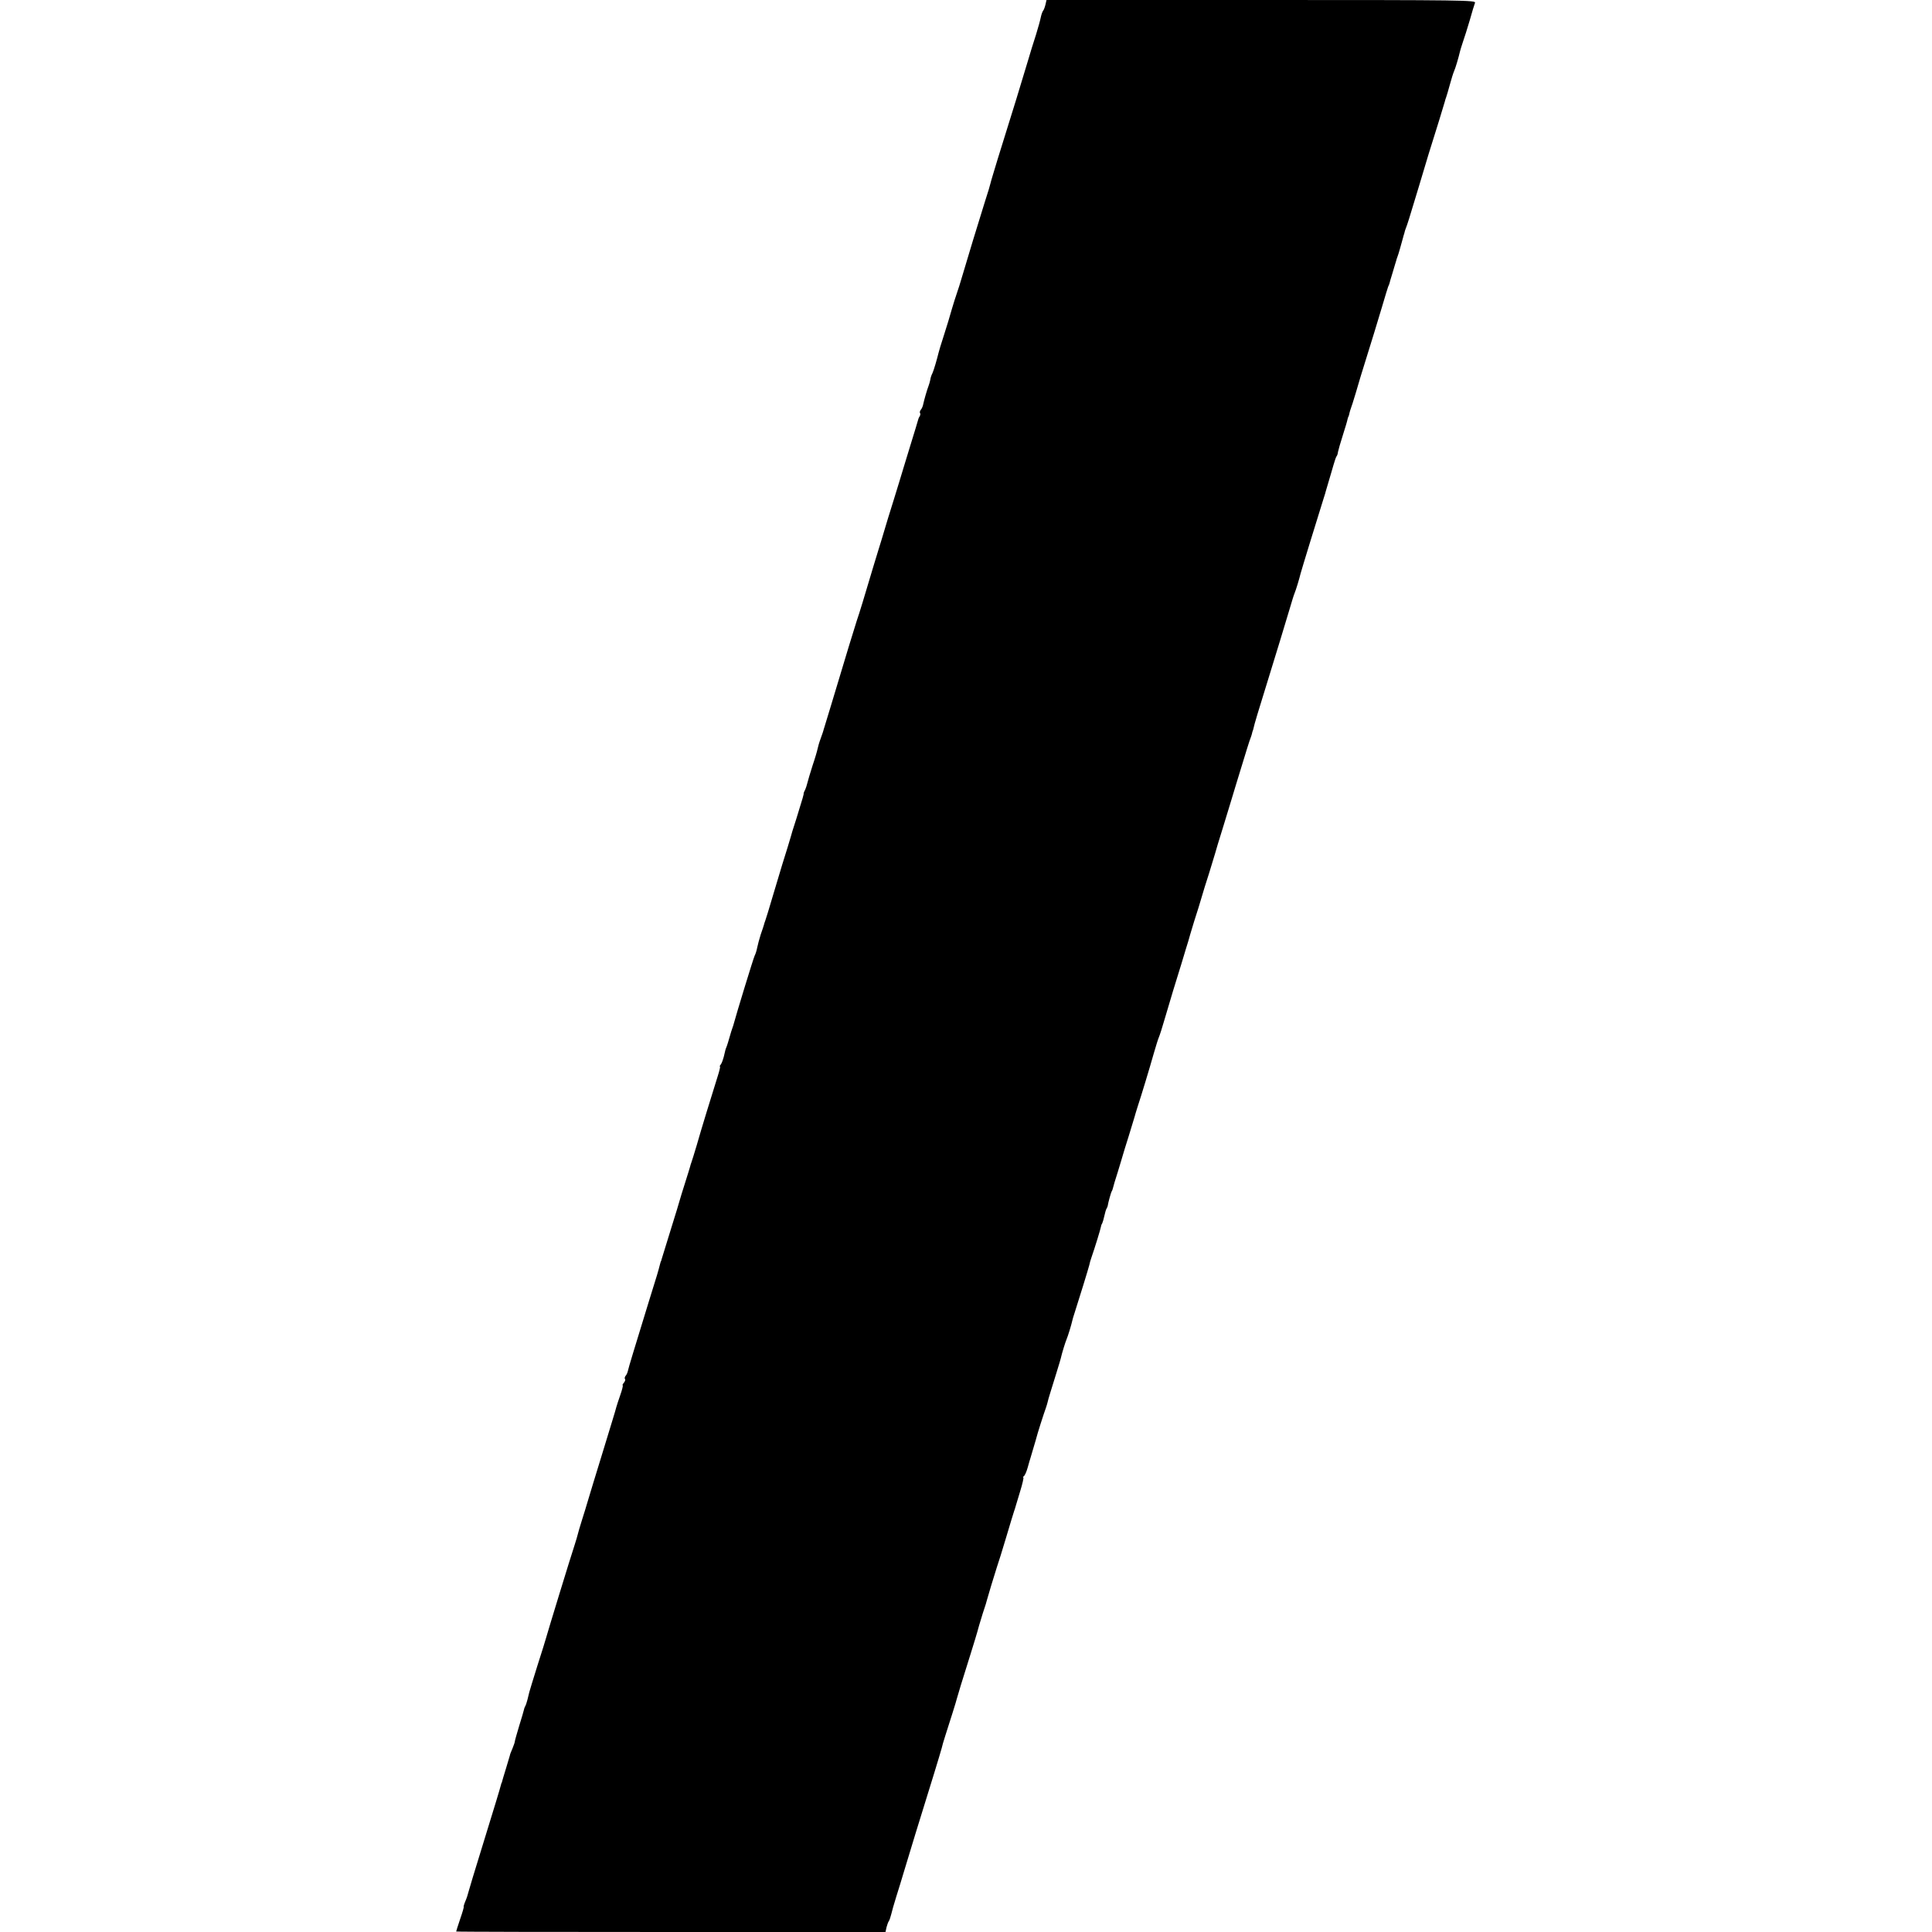
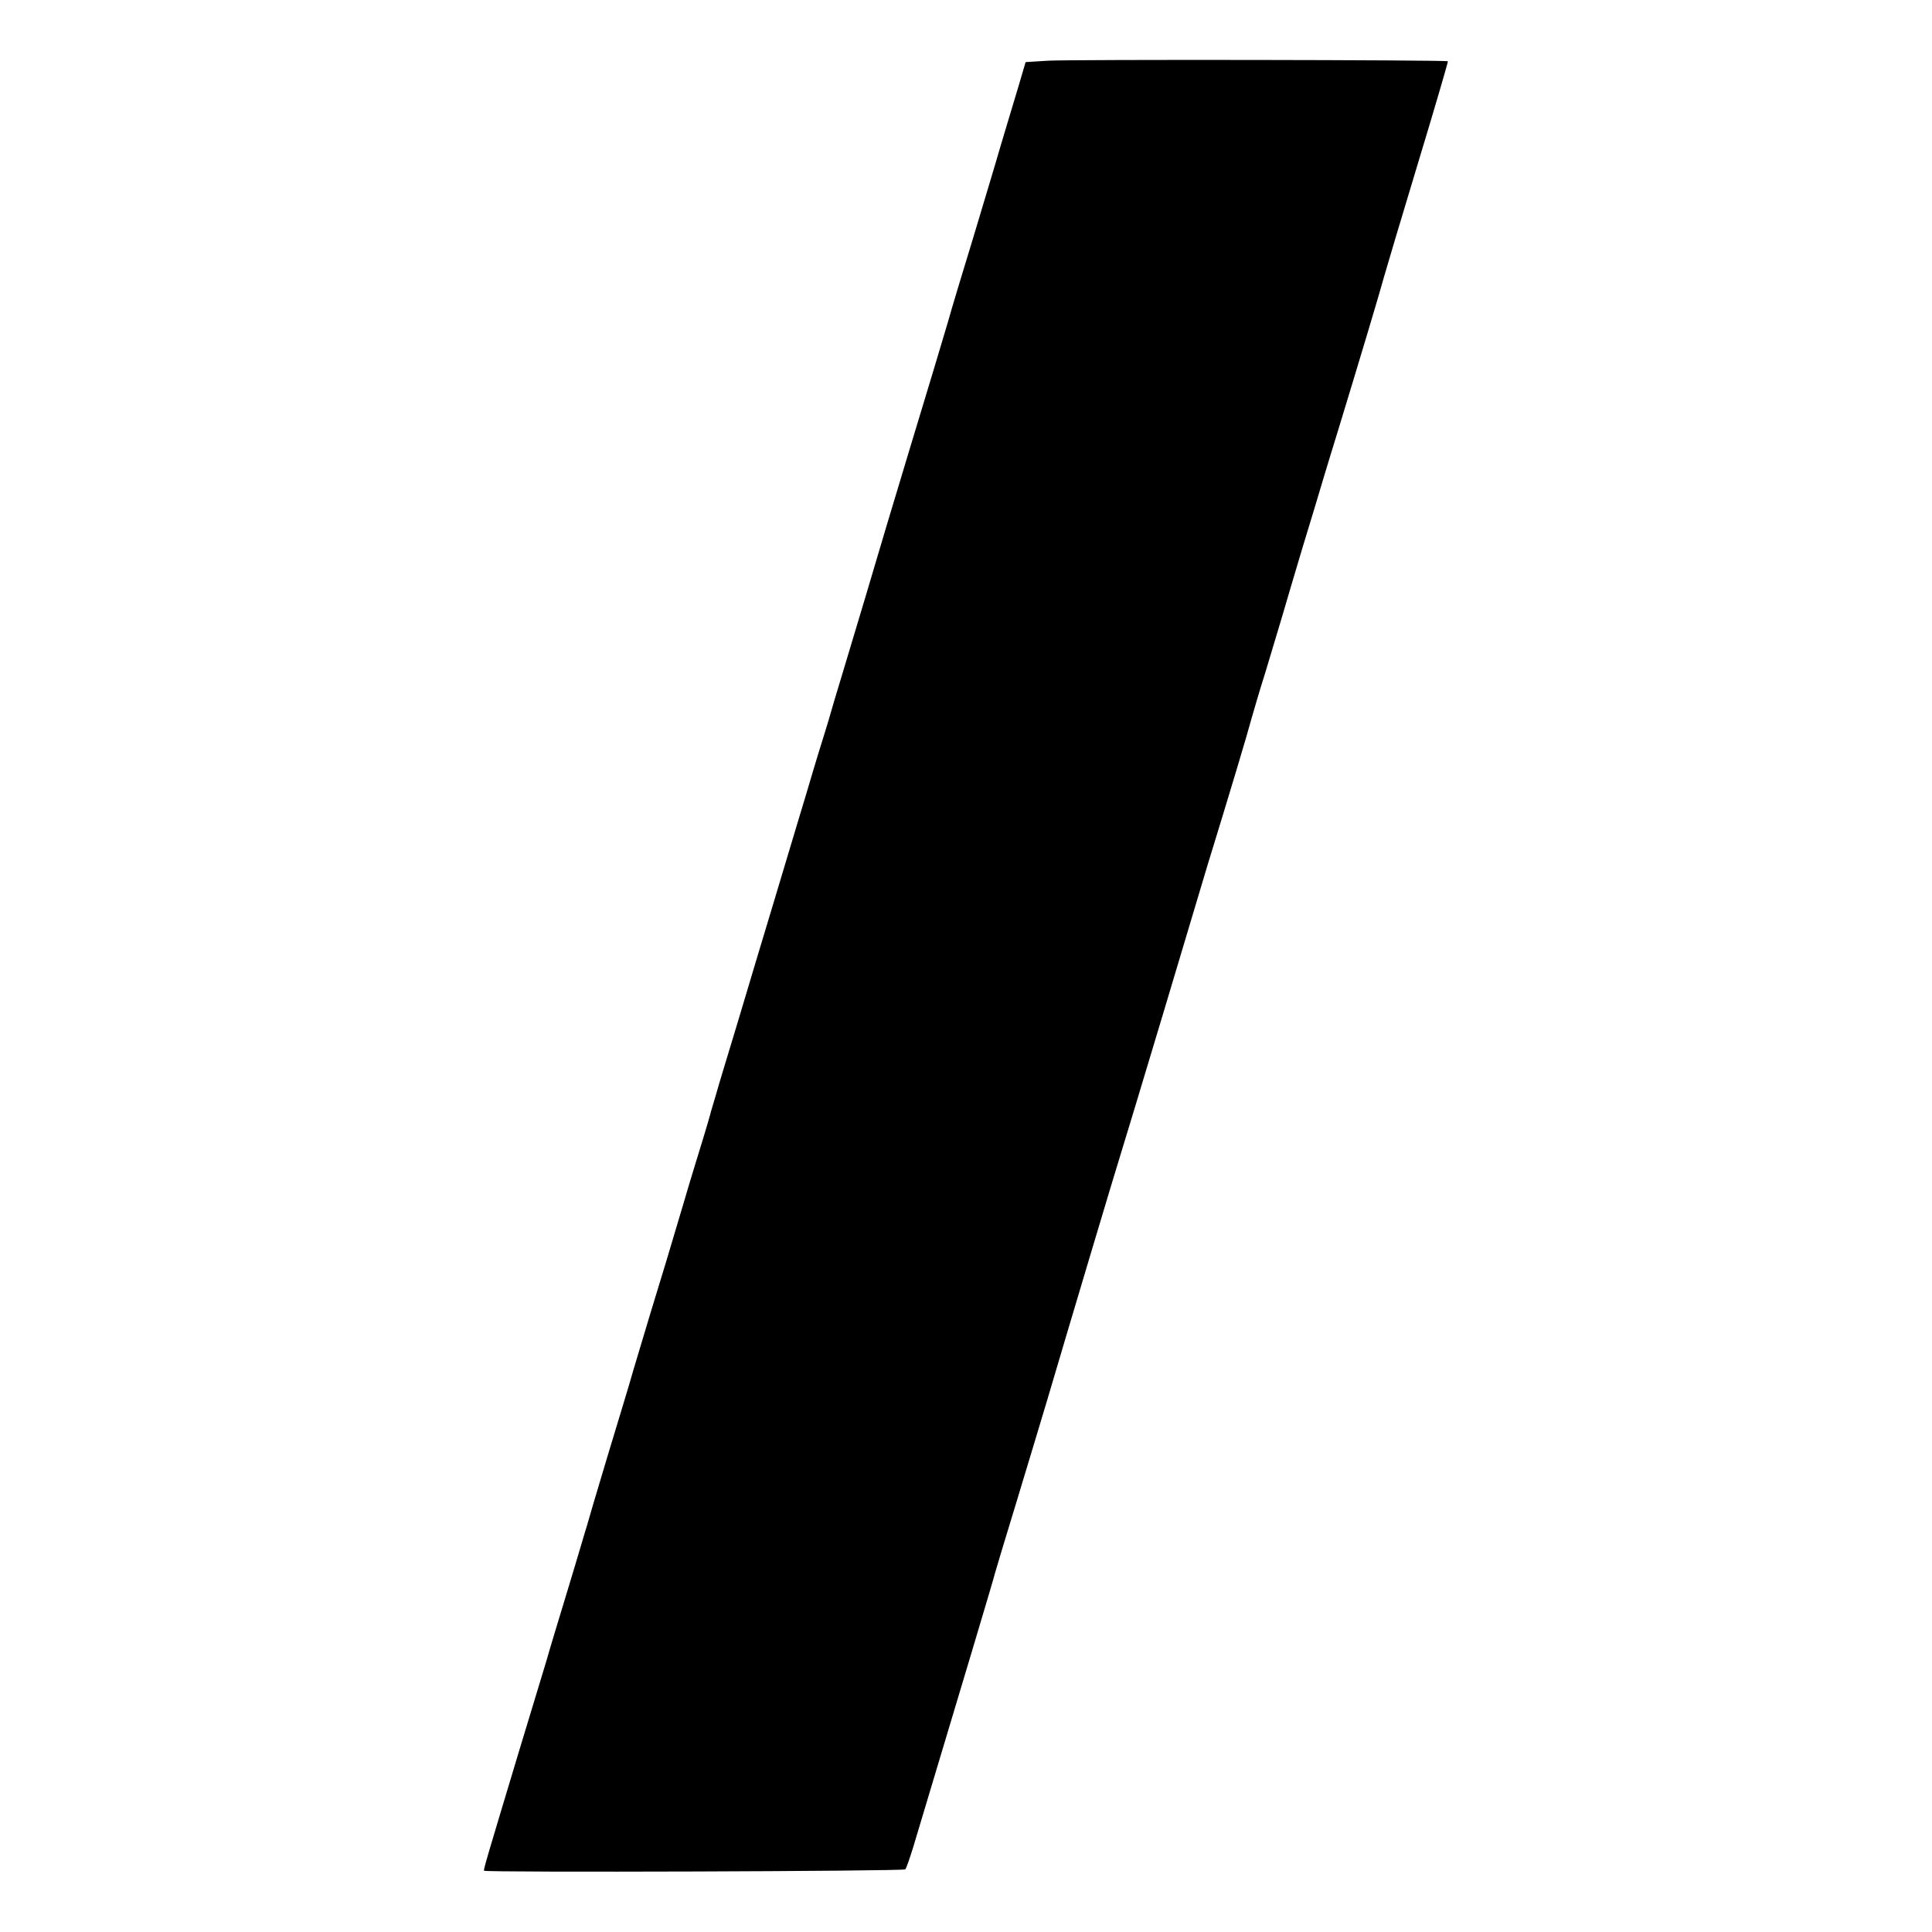
- <svg xmlns="http://www.w3.org/2000/svg" version="1.0" width="1152pt" height="1152pt" viewBox="0 0 1152 1152" preserveAspectRatio="xMidYMid meet">
-   <g transform="translate(0,1152) scale(0.1,-0.1)" fill="#000000" stroke="none">
-     <path d="M6234 11493 c-4 -16 -10 -33 -15 -38 -4 -6 -10 -23 -13 -38 -3 -16 -16 -63 -29 -105 -14 -42 -35 -111 -47 -152 -34 -114 -93 -308 -181 -588 -22 -73 -42 -138 -43 -145 -1 -7 -16 -57 -34 -112 -38 -121 -106 -344 -134 -440 -11 -38 -26 -86 -33 -105 -7 -19 -20 -62 -30 -95 -9 -33 -30 -103 -47 -155 -17 -52 -31 -99 -32 -105 -9 -37 -28 -103 -36 -120 -6 -11 -12 -29 -13 -40 -2 -11 -7 -27 -10 -35 -10 -26 -27 -86 -32 -110 -2 -12 -9 -28 -15 -34 -5 -7 -7 -16 -4 -19 3 -3 2 -12 -2 -19 -5 -7 -9 -17 -10 -23 -1 -5 -21 -71 -44 -145 -23 -74 -54 -178 -70 -230 -16 -52 -45 -147 -65 -210 -19 -63 -37 -122 -39 -130 -3 -8 -23 -76 -46 -150 -22 -74 -52 -173 -66 -220 -14 -47 -30 -96 -35 -110 -8 -23 -65 -210 -155 -510 -19 -63 -37 -121 -39 -128 -2 -7 -5 -14 -5 -17 0 -3 -8 -24 -16 -47 -9 -24 -17 -52 -19 -63 -2 -11 -15 -56 -30 -100 -14 -44 -28 -91 -31 -104 -3 -13 -9 -31 -13 -40 -5 -9 -9 -18 -9 -21 1 -7 -4 -24 -43 -150 -19 -58 -34 -107 -34 -110 -1 -5 -30 -100 -51 -166 -7 -22 -31 -103 -54 -180 -22 -76 -44 -146 -47 -154 -3 -8 -7 -19 -8 -25 -1 -5 -10 -31 -19 -57 -8 -26 -18 -62 -21 -78 -3 -17 -10 -39 -15 -48 -7 -13 -112 -357 -125 -407 -1 -5 -5 -17 -8 -25 -3 -8 -11 -33 -17 -55 -6 -22 -14 -47 -17 -55 -8 -19 -7 -18 -17 -60 -5 -19 -13 -41 -18 -47 -6 -7 -8 -13 -5 -13 3 0 -4 -28 -15 -62 -34 -108 -99 -319 -124 -408 -14 -47 -28 -92 -31 -100 -3 -8 -7 -20 -8 -26 -2 -6 -15 -51 -31 -100 -15 -49 -29 -91 -29 -94 -1 -5 -21 -72 -78 -255 -17 -55 -32 -103 -33 -107 -1 -5 -2 -9 -4 -10 -1 -2 -3 -10 -5 -18 -9 -36 -17 -64 -66 -220 -85 -277 -121 -394 -125 -414 -2 -10 -8 -24 -14 -30 -5 -7 -7 -16 -3 -19 3 -4 0 -13 -7 -22 -7 -8 -10 -15 -7 -15 3 0 -3 -26 -14 -57 -11 -32 -22 -65 -24 -73 -1 -8 -38 -127 -80 -265 -42 -137 -83 -270 -90 -295 -7 -25 -23 -76 -35 -114 -12 -38 -23 -76 -25 -85 -2 -9 -10 -36 -18 -61 -25 -75 -161 -520 -172 -560 -2 -8 -24 -80 -50 -160 -25 -80 -47 -152 -49 -160 -2 -8 -7 -28 -11 -45 -4 -16 -10 -34 -14 -40 -3 -5 -6 -14 -7 -20 -1 -5 -13 -48 -28 -95 -14 -47 -26 -88 -26 -93 0 -4 -6 -23 -14 -42 -9 -20 -16 -39 -16 -43 -1 -4 -11 -38 -23 -77 -12 -38 -22 -73 -23 -77 -1 -5 -2 -9 -4 -10 -1 -2 -3 -10 -5 -18 -5 -20 -28 -96 -114 -375 -39 -126 -74 -241 -77 -254 -3 -13 -11 -39 -19 -57 -8 -19 -12 -34 -10 -34 2 0 -7 -32 -21 -72 -13 -39 -24 -73 -24 -75 0 -2 576 -3 1280 -3 l1280 0 6 28 c4 15 10 32 14 37 4 6 10 24 14 40 4 17 17 64 30 105 13 41 34 109 46 150 34 113 92 304 180 586 22 71 42 139 45 150 2 10 12 46 23 79 22 68 66 207 67 215 1 6 36 122 83 270 20 63 37 121 39 128 7 27 11 40 33 112 14 41 25 77 25 80 3 13 47 159 59 195 8 22 33 103 56 180 23 77 44 147 47 155 3 8 7 20 8 25 2 6 14 47 28 93 14 45 22 82 19 82 -4 0 -2 4 3 8 6 4 16 27 23 52 7 25 14 50 16 55 9 31 30 101 31 105 12 47 47 155 63 200 3 8 6 20 8 27 1 7 9 34 17 60 18 58 61 196 62 203 7 32 28 99 35 115 7 16 28 83 35 115 0 3 6 21 12 40 25 77 84 269 88 286 2 11 8 33 14 49 18 51 53 165 55 178 1 7 4 17 8 22 3 6 9 26 13 45 4 19 10 40 14 45 3 6 6 12 6 15 3 21 19 77 23 85 4 6 7 15 8 20 1 6 14 51 30 100 15 50 29 95 30 100 1 6 17 55 34 110 17 55 33 107 35 115 2 8 10 35 18 60 21 63 72 231 97 320 12 41 25 84 30 95 5 11 21 61 35 110 41 138 59 200 100 330 20 66 38 127 41 135 2 8 17 60 34 115 18 55 38 120 45 145 7 25 27 90 45 145 17 55 33 107 35 115 2 8 24 83 50 165 25 83 60 195 76 250 65 213 80 261 86 275 3 8 7 20 8 25 1 6 3 12 4 15 2 3 4 12 6 20 2 14 30 107 90 300 40 129 102 332 125 410 12 41 25 84 30 95 7 16 28 85 35 115 2 10 106 349 138 450 6 19 12 37 12 40 1 4 17 58 31 105 2 6 9 30 16 55 7 25 15 47 18 50 3 3 7 14 8 25 2 11 15 56 29 100 14 44 27 87 28 95 2 8 4 15 5 15 1 0 3 7 5 15 1 8 10 38 20 65 9 28 18 57 20 65 2 8 15 51 28 95 73 234 102 329 129 420 16 55 32 107 35 115 4 8 7 17 8 20 0 3 9 32 19 65 10 33 19 65 21 70 1 6 5 17 8 25 5 12 21 68 33 113 1 4 3 10 4 15 2 4 4 12 5 17 1 6 5 17 8 25 6 14 20 56 78 250 11 36 22 72 24 80 2 8 17 58 33 110 41 130 94 301 97 314 1 6 5 18 8 26 3 8 13 42 22 75 9 33 20 69 25 80 8 17 27 81 36 120 1 6 9 30 17 55 9 25 27 83 41 130 13 47 27 93 31 103 7 16 -58 17 -1274 17 l-1281 0 -6 -27z" />
+ <svg xmlns="http://www.w3.org/2000/svg" version="1.0" width="700pt" height="700pt" viewBox="0 0 700 700" preserveAspectRatio="xMidYMid meet">
+   <g transform="translate(0,700) scale(0.1,-0.1)" fill="#000000" stroke="none">
+     <path d="M3796 6780 l-80 -5 -28 -95 c-16 -52 -44 -147 -63 -210 -18 -63 -64 -214 -100 -335 -37 -121 -78 -256 -90 -300 -28 -94 -63 -212 -140 -465 -60 -198 -108 -359 -160 -535 -18 -60 -53 -177 -78 -260 -25 -82 -50 -166 -55 -185 -6 -19 -22 -73 -37 -120 -14 -47 -28 -92 -30 -100 -2 -8 -20 -67 -39 -130 -19 -63 -62 -207 -96 -320 -34 -113 -91 -302 -126 -420 -36 -118 -66 -219 -68 -225 -1 -5 -9 -30 -16 -55 -7 -25 -15 -49 -16 -55 -8 -30 -35 -119 -54 -180 -12 -38 -32 -106 -45 -150 -38 -129 -81 -272 -119 -395 -19 -63 -46 -153 -60 -200 -13 -47 -57 -191 -96 -320 -39 -129 -72 -242 -74 -250 -3 -8 -33 -112 -69 -230 -36 -118 -70 -231 -75 -250 -6 -19 -49 -163 -97 -320 -124 -412 -134 -445 -131 -448 7 -7 1520 -2 1526 5 4 4 16 40 28 78 169 563 295 983 297 995 2 8 38 128 80 265 42 138 91 302 110 365 71 241 255 857 269 900 8 25 76 250 151 500 75 250 147 491 160 535 81 263 148 487 159 530 8 28 30 104 51 170 20 66 47 156 60 200 13 44 46 157 74 250 29 94 63 208 77 255 14 47 39 128 55 180 80 262 151 500 163 545 8 28 63 214 124 415 61 201 109 366 108 368 -6 5 -1370 7 -1450 2z" />
  </g>
</svg>
